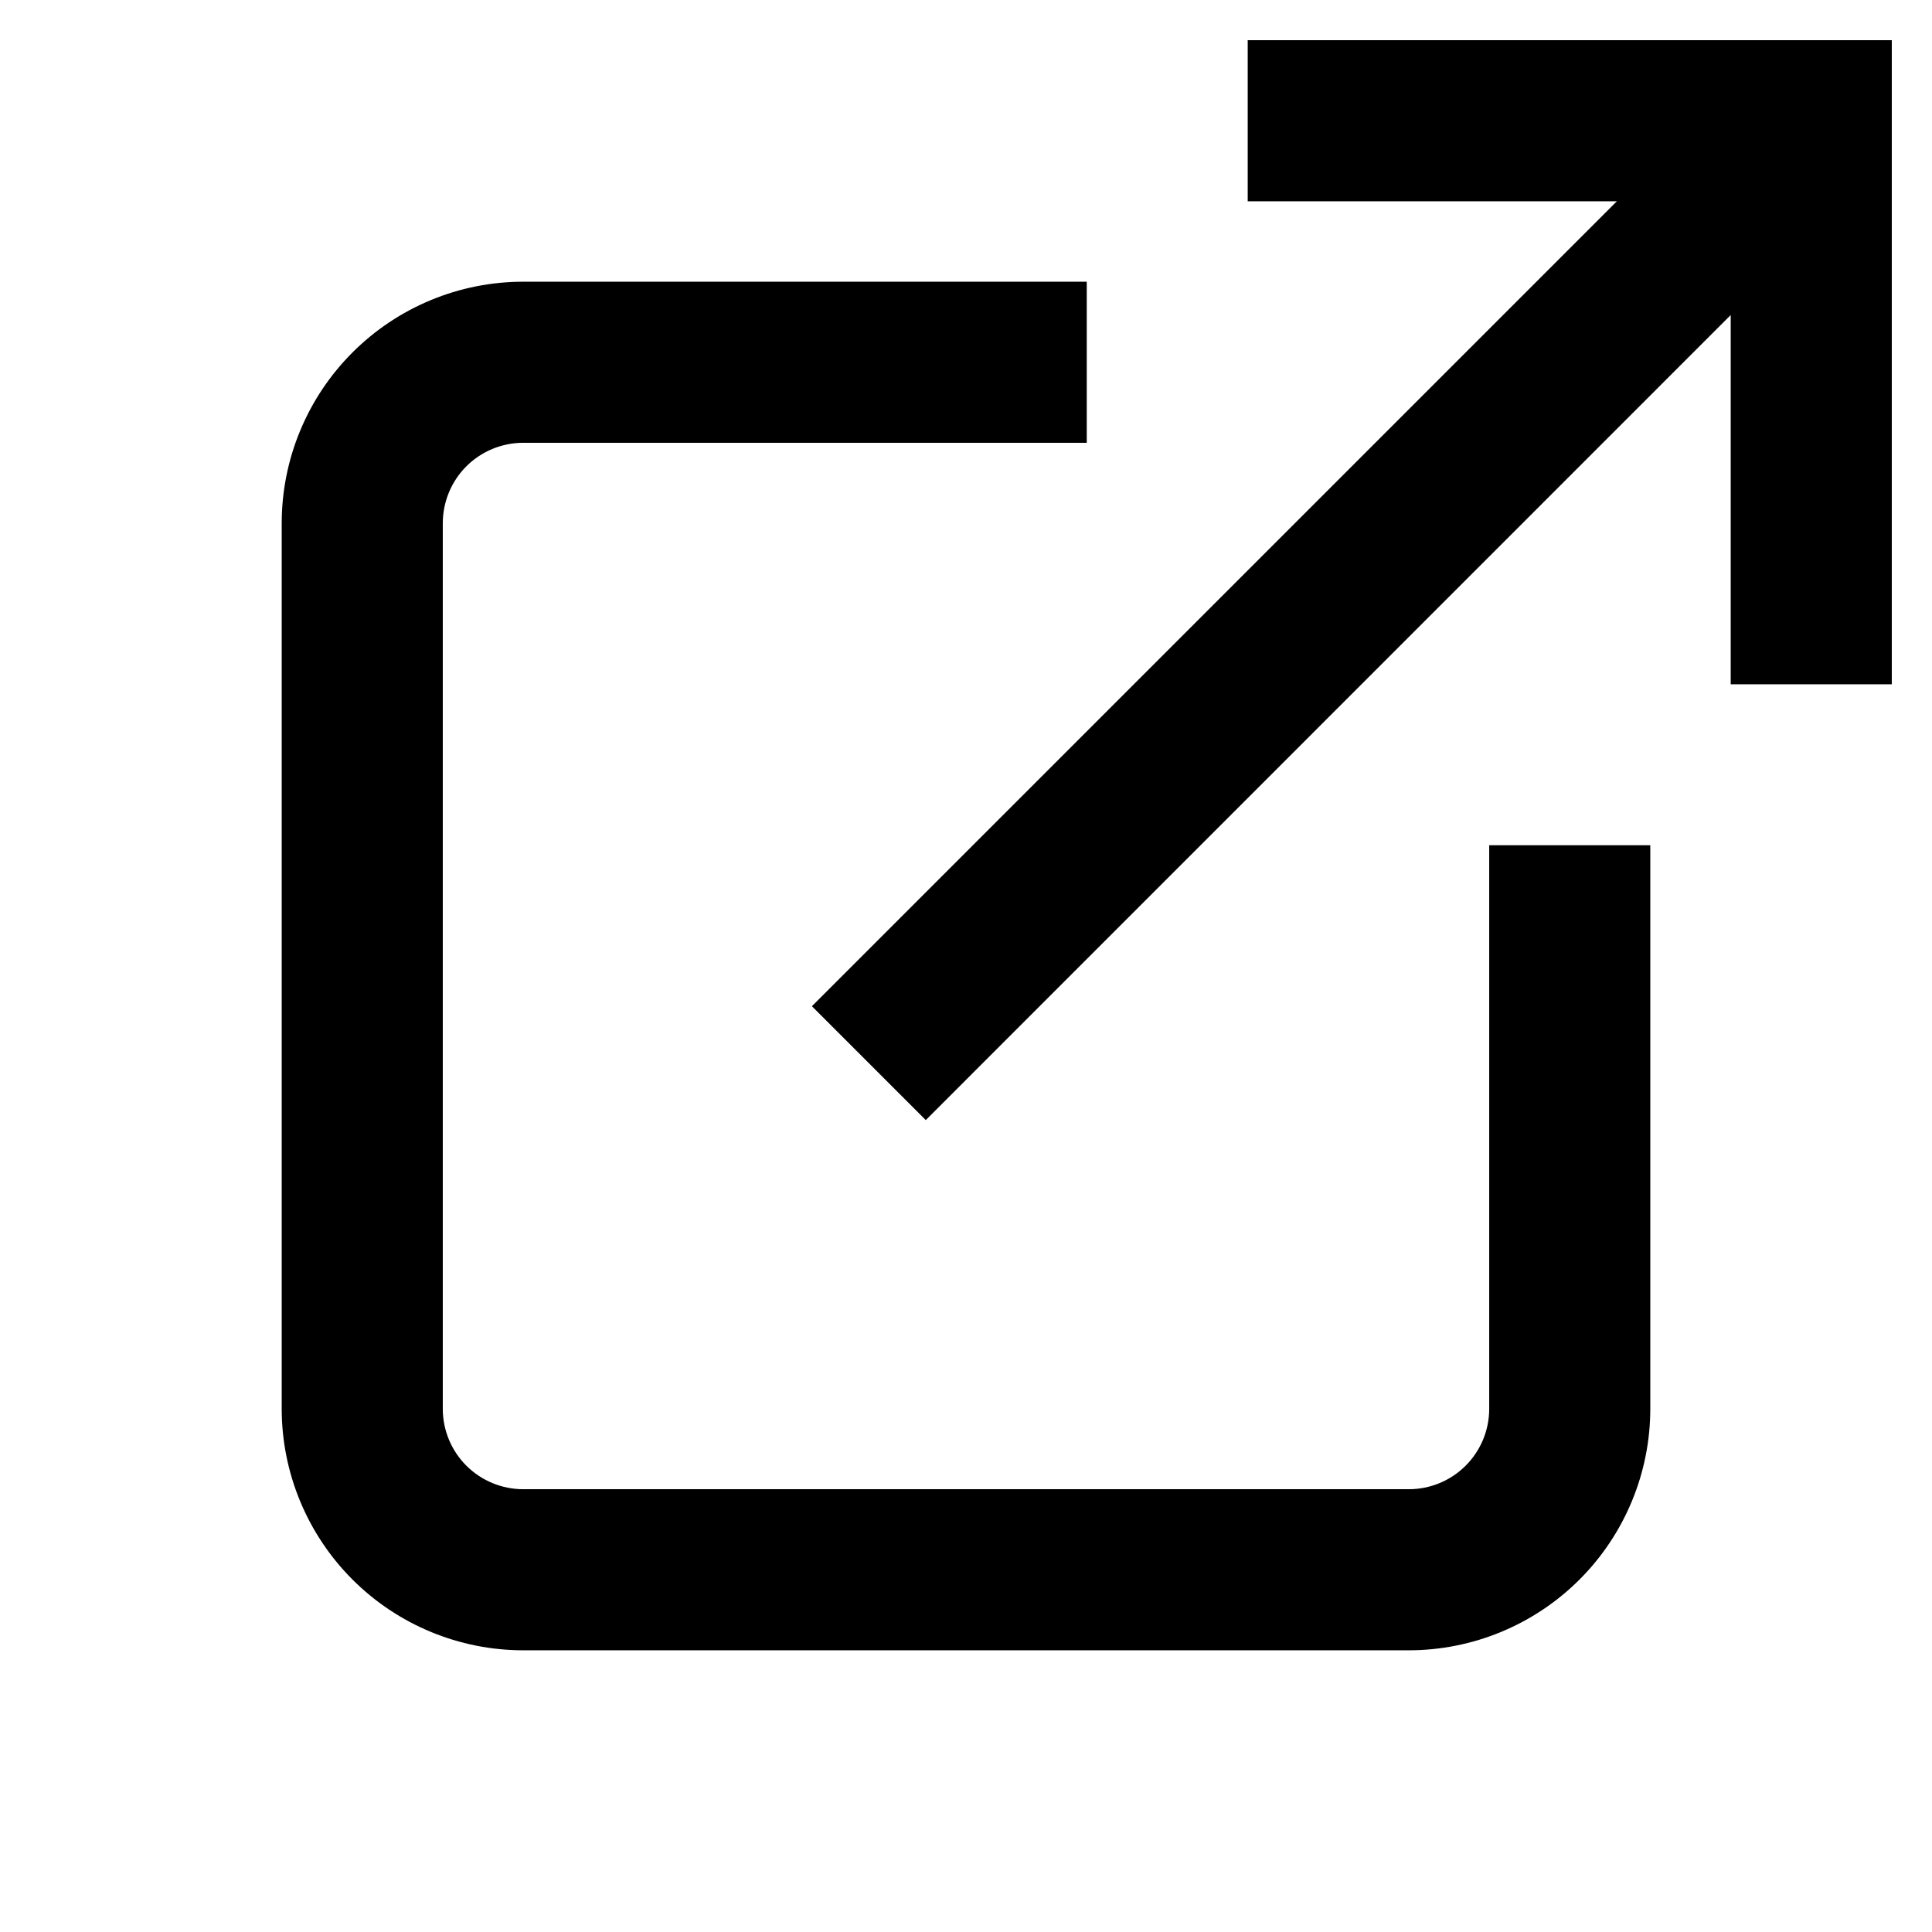
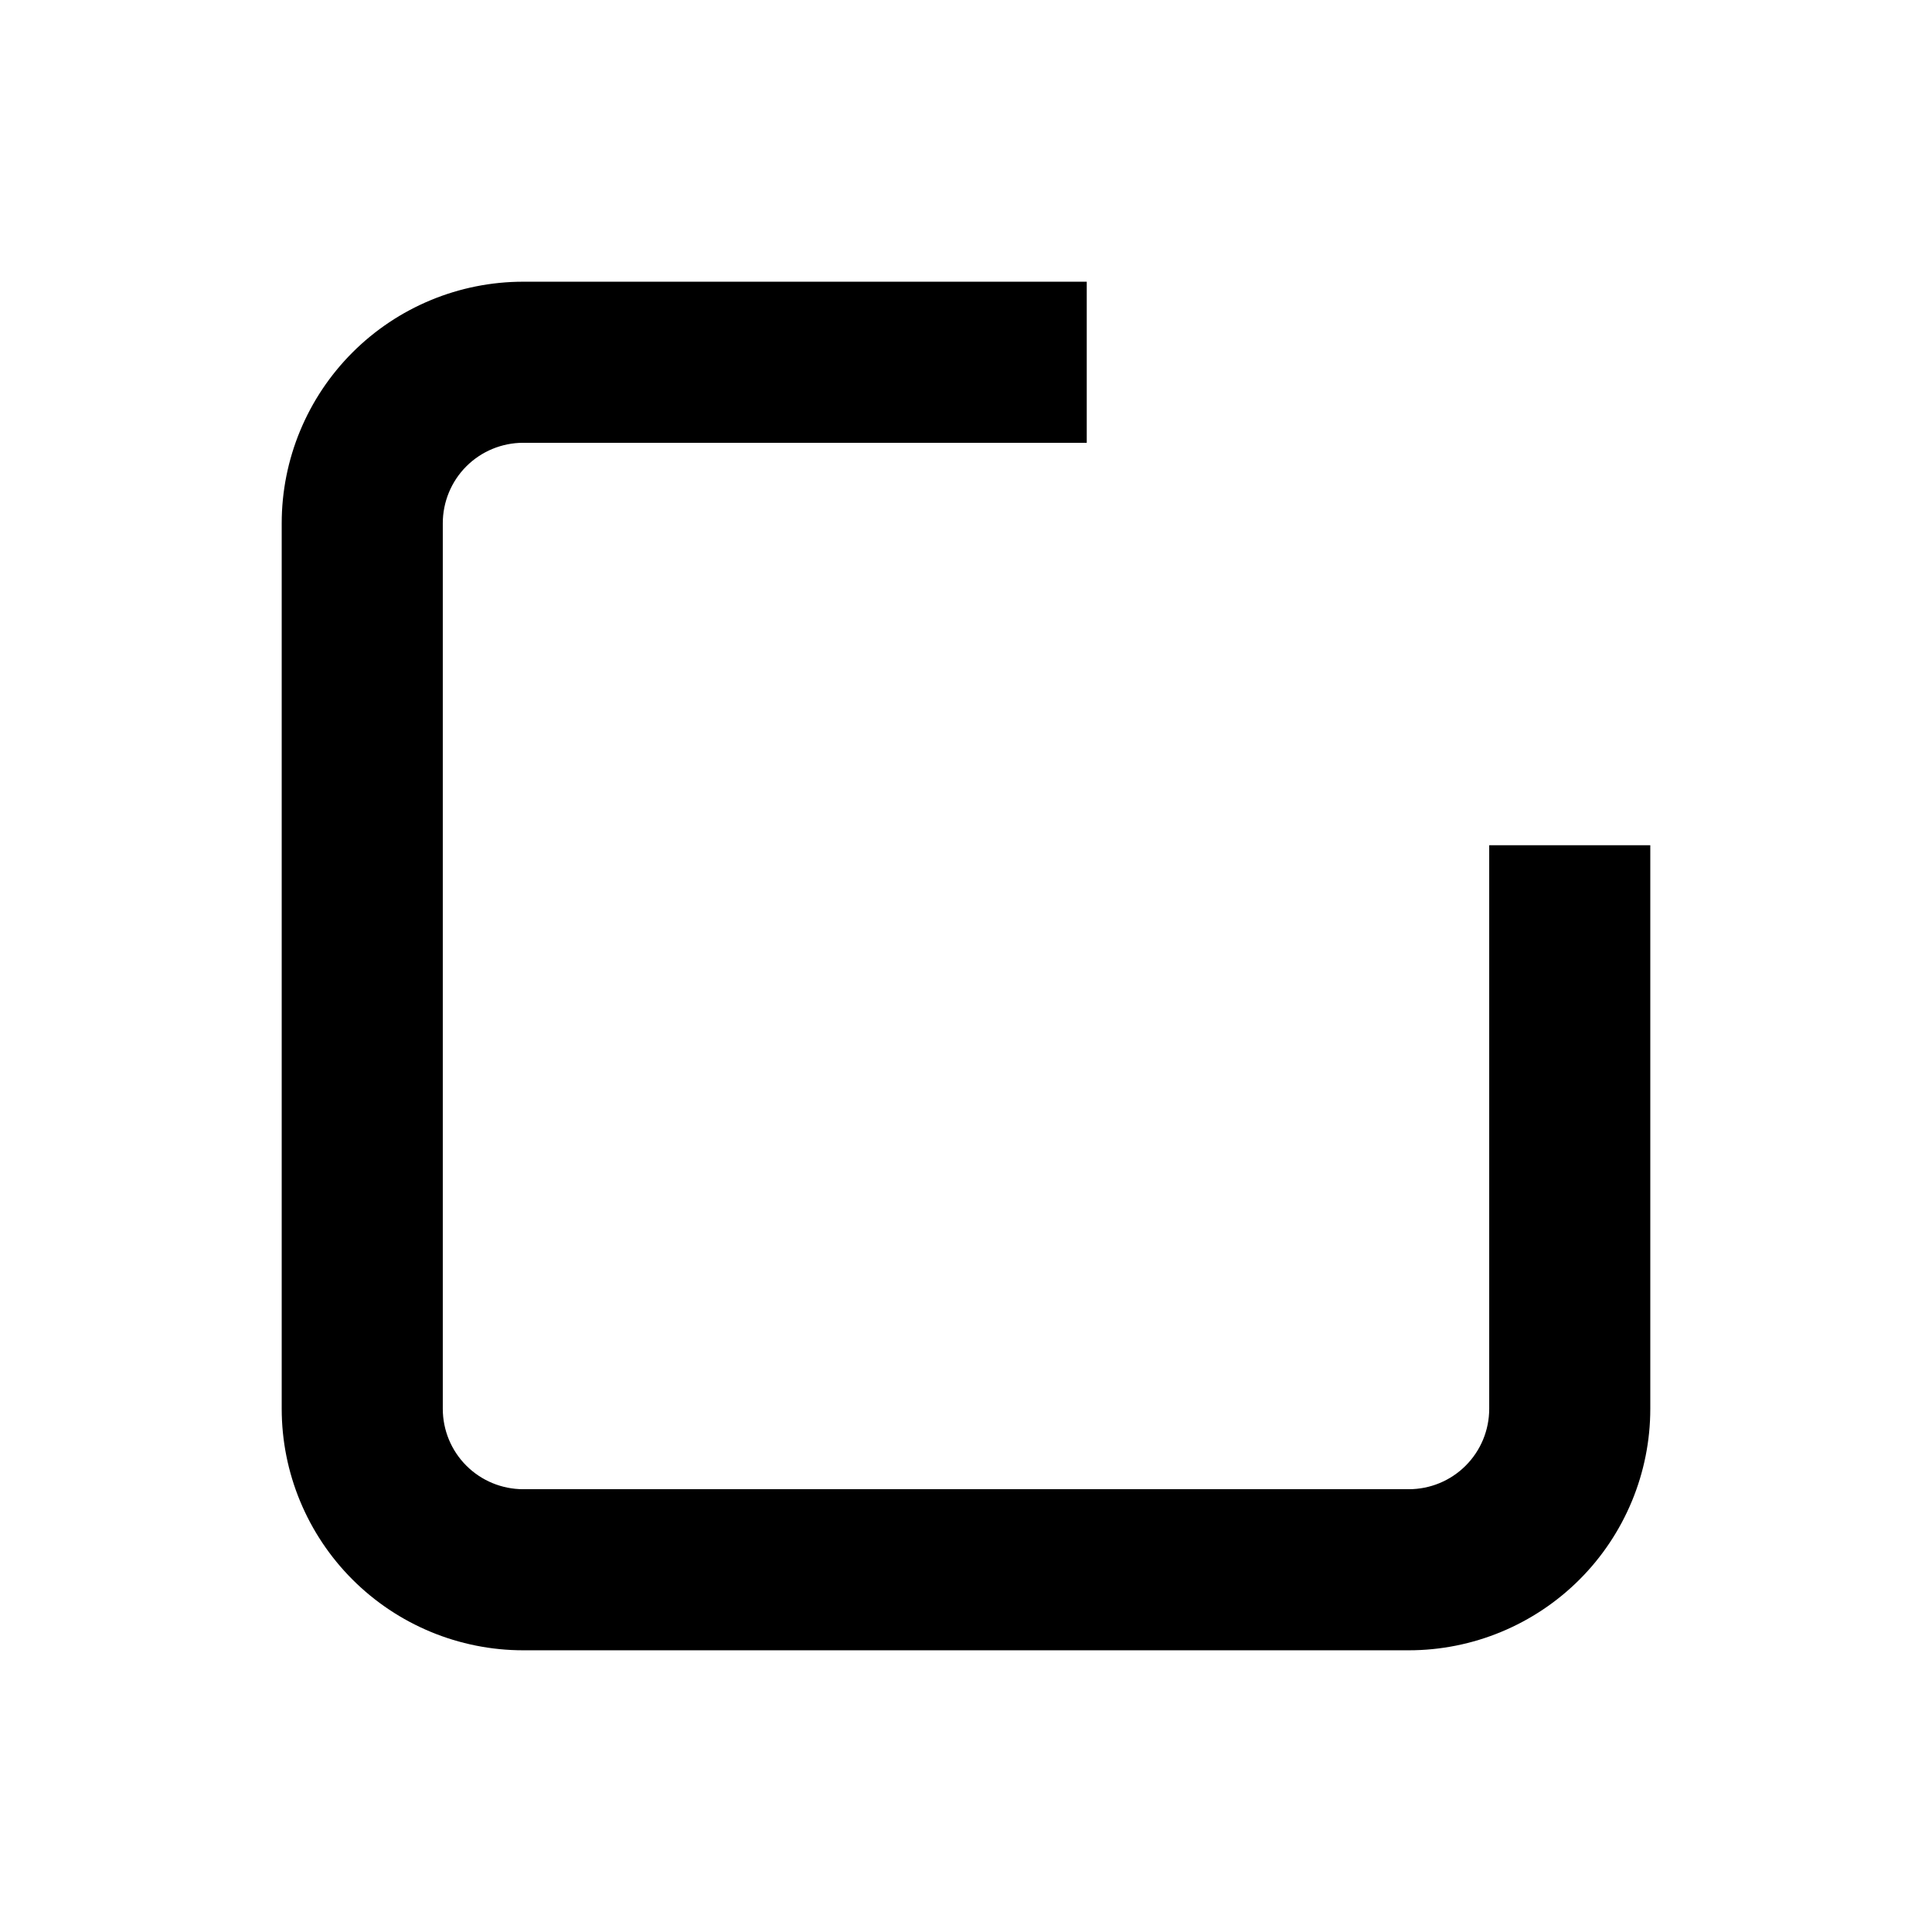
<svg xmlns="http://www.w3.org/2000/svg" width="16" height="16" viewBox="0 0 16 16" fill="none">
-   <path fill-rule="evenodd" clip-rule="evenodd" d="M10.333 0.333H15.667V5.667H14.333V2.609L7.667 9.276L6.724 8.333L13.39 1.667H10.333V0.333ZM4.333 3.667C4.157 3.667 3.987 3.737 3.862 3.862C3.737 3.987 3.667 4.157 3.667 4.333V11.667C3.667 11.844 3.737 12.013 3.862 12.138C3.987 12.263 4.157 12.333 4.333 12.333H11.667C11.844 12.333 12.013 12.263 12.138 12.138C12.263 12.013 12.333 11.844 12.333 11.667V7H13.667V11.667C13.667 12.197 13.456 12.706 13.081 13.081C12.706 13.456 12.197 13.667 11.667 13.667H4.333C3.803 13.667 3.294 13.456 2.919 13.081C2.544 12.706 2.333 12.197 2.333 11.667V4.333C2.333 3.803 2.544 3.294 2.919 2.919C3.294 2.544 3.803 2.333 4.333 2.333H9V3.667H4.333Z" fill="currentColor" />
+   <path fill-rule="evenodd" clip-rule="evenodd" d="M4.333 3.667C4.157 3.667 3.987 3.737 3.862 3.862C3.737 3.987 3.667 4.157 3.667 4.333V11.667C3.667 11.844 3.737 12.013 3.862 12.138C3.987 12.263 4.157 12.333 4.333 12.333H11.667C11.844 12.333 12.013 12.263 12.138 12.138C12.263 12.013 12.333 11.844 12.333 11.667V7H13.667V11.667C13.667 12.197 13.456 12.706 13.081 13.081C12.706 13.456 12.197 13.667 11.667 13.667H4.333C3.803 13.667 3.294 13.456 2.919 13.081C2.544 12.706 2.333 12.197 2.333 11.667V4.333C2.333 3.803 2.544 3.294 2.919 2.919C3.294 2.544 3.803 2.333 4.333 2.333H9V3.667H4.333Z" fill="currentColor" />
</svg>
